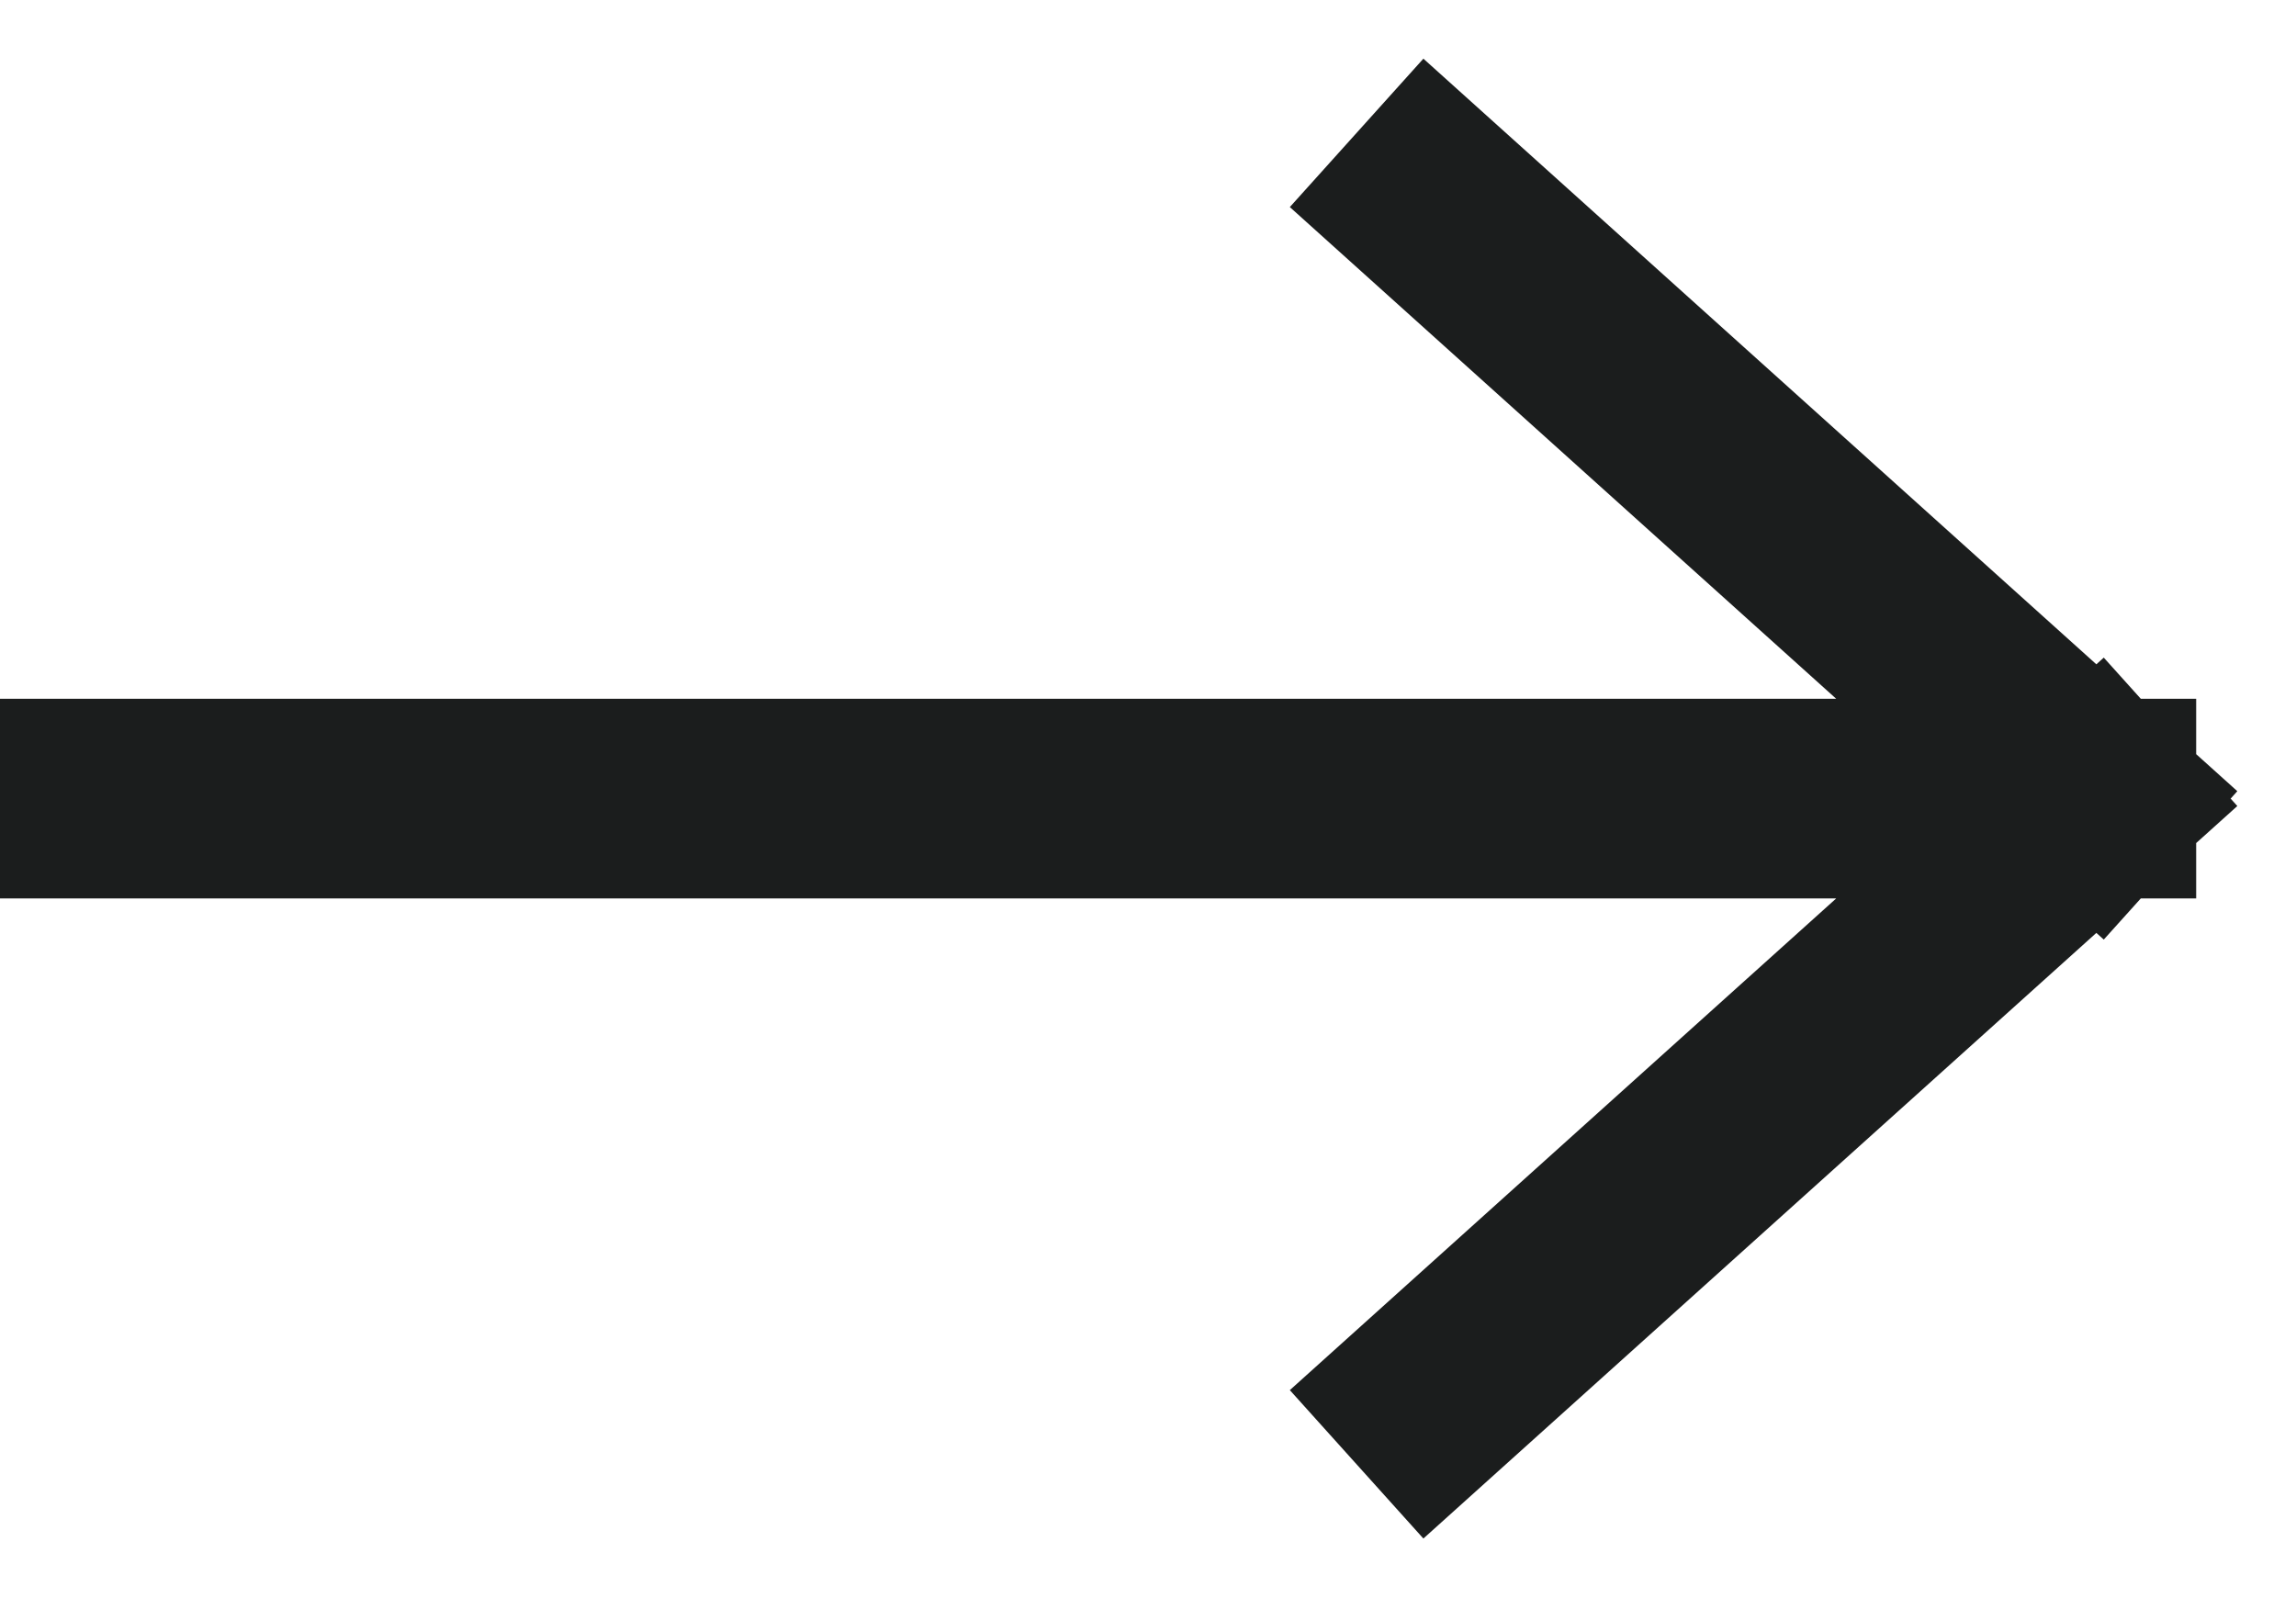
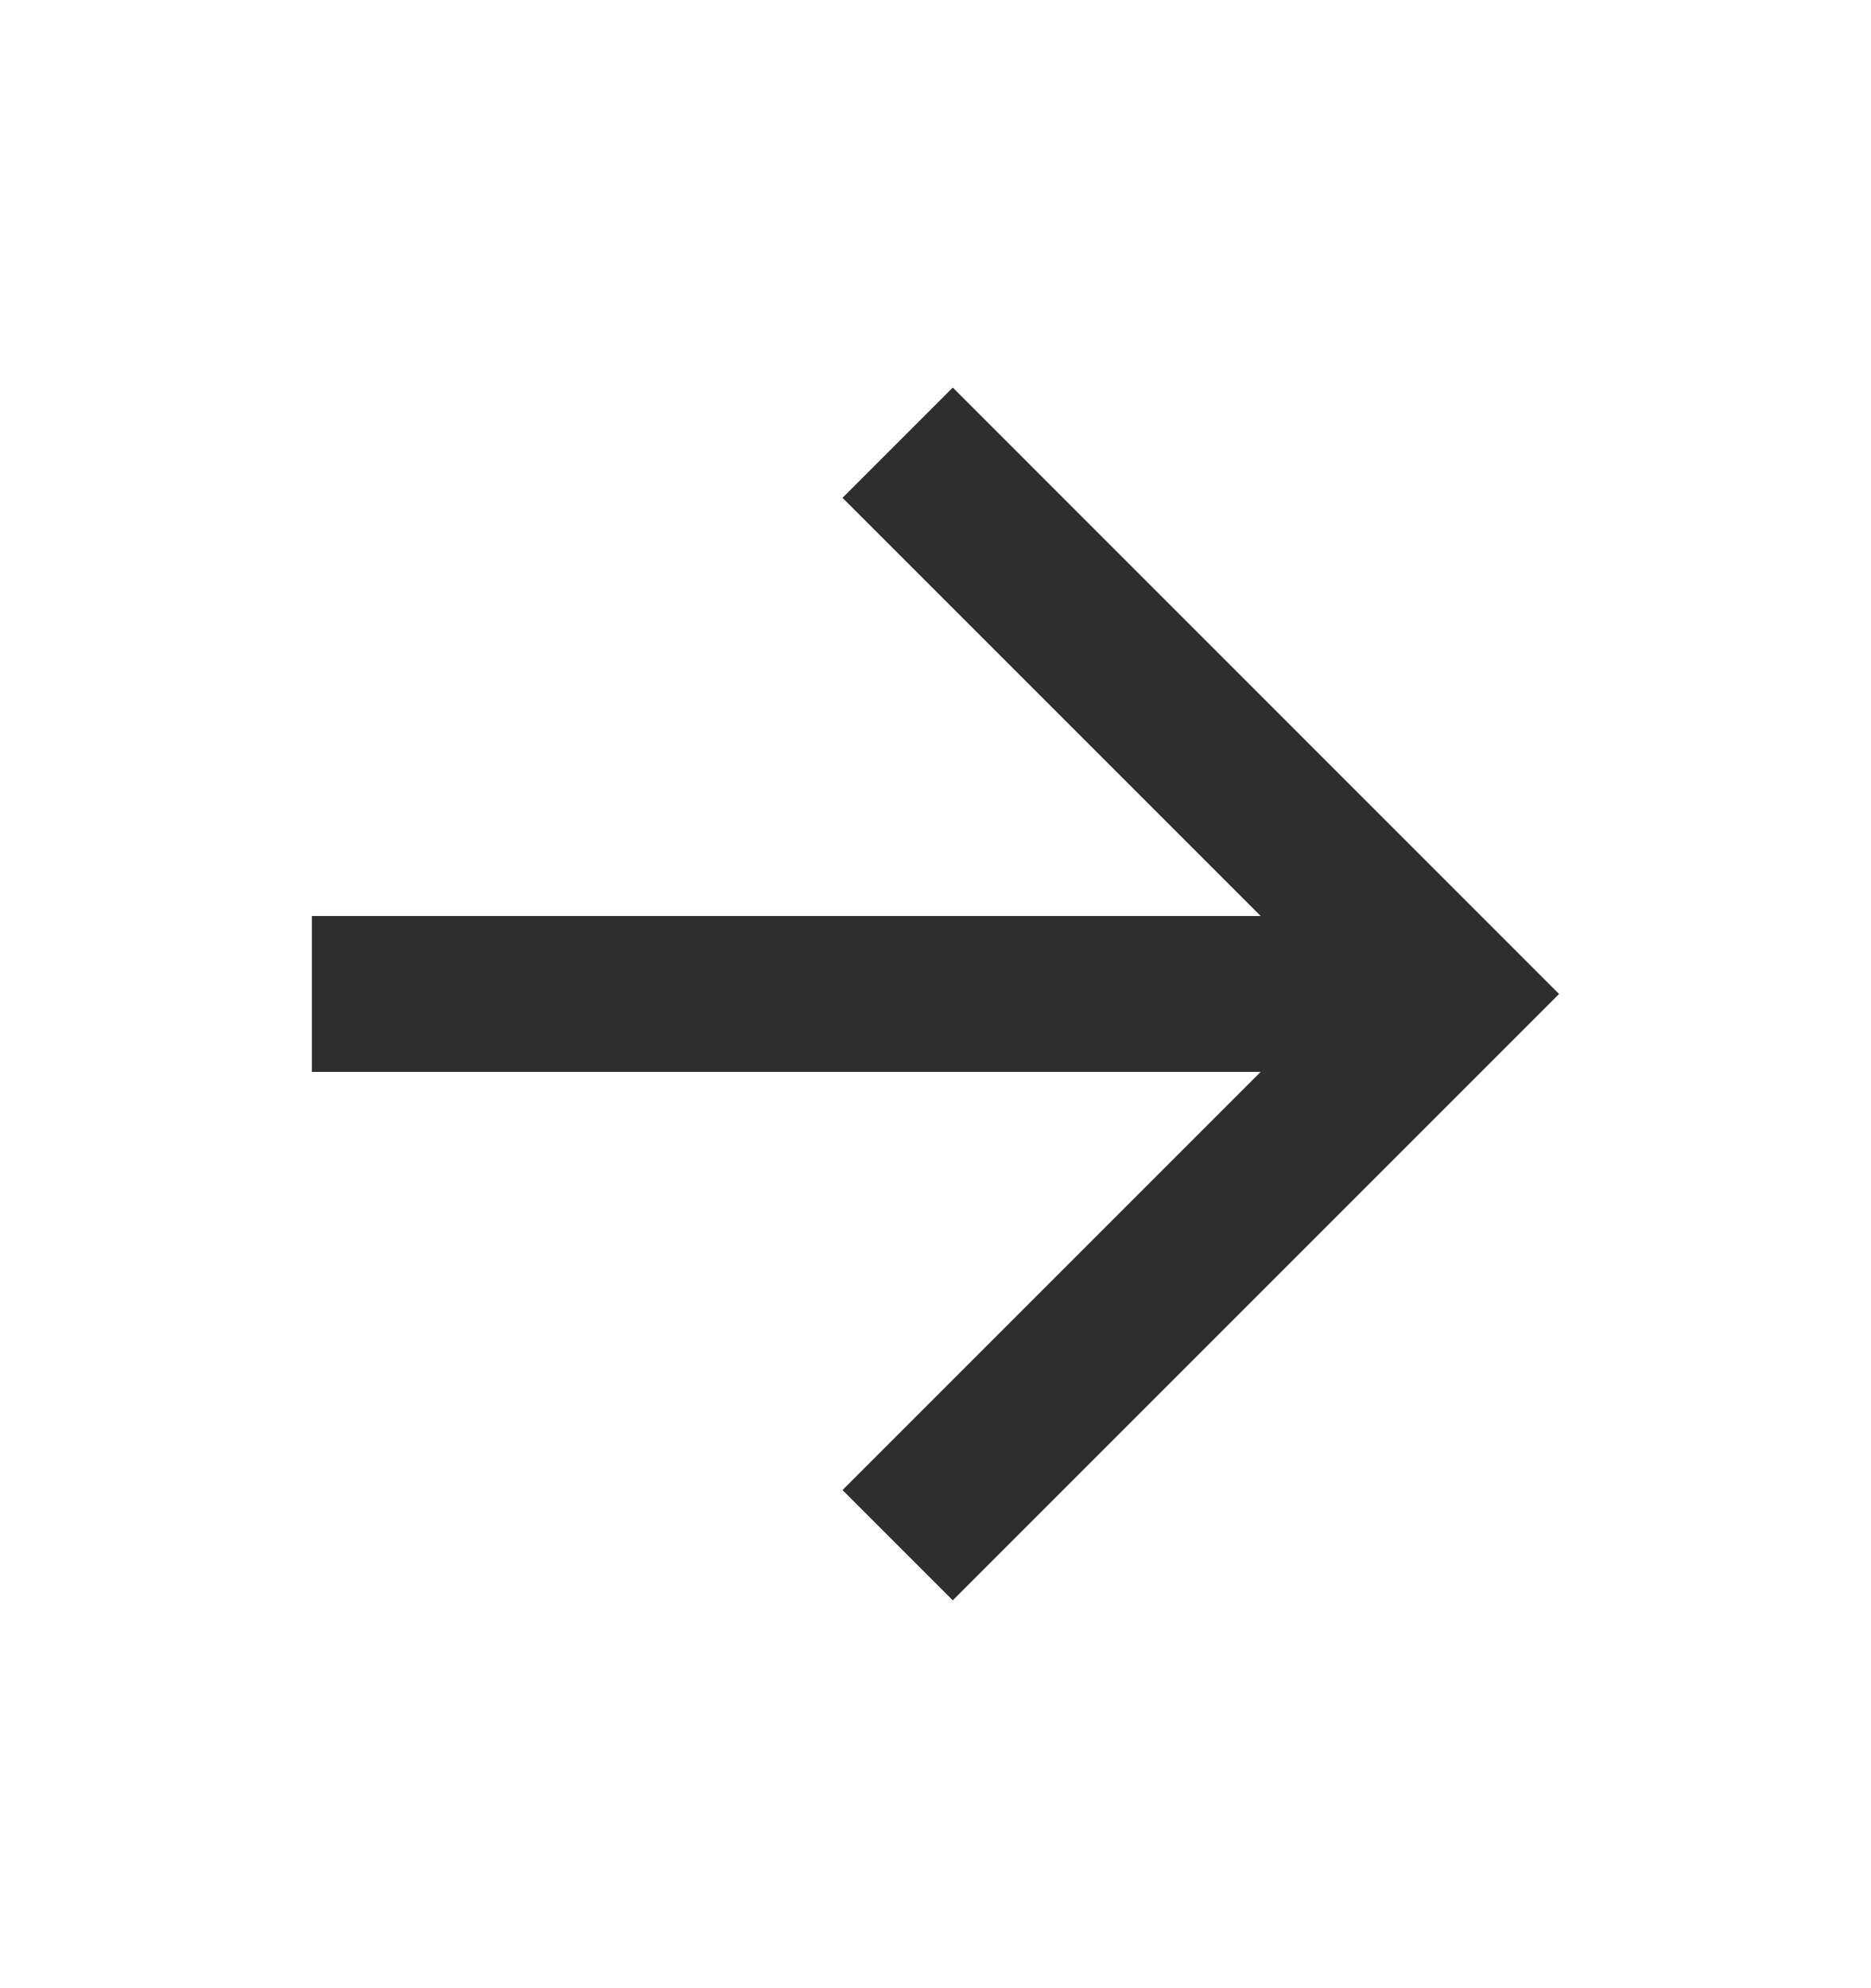
- <svg xmlns="http://www.w3.org/2000/svg" width="23" height="16" viewBox="0 0 23 16" fill="none">
-   <path d="M1 8H21M21 8L14.333 2M21 8L14.333 14" stroke="#1B1D1D" stroke-width="2" stroke-linecap="square" />
+ <svg xmlns="http://www.w3.org/2000/svg" width="16" height="17" viewBox="0 0 16 17" fill="none">
+   <path d="M10.781 7.833L7.205 4.257L8.148 3.314L13.333 8.5L8.148 13.685L7.205 12.742L10.781 9.166H2.667V7.833H10.781Z" fill="#2E2E2E" />
</svg>
